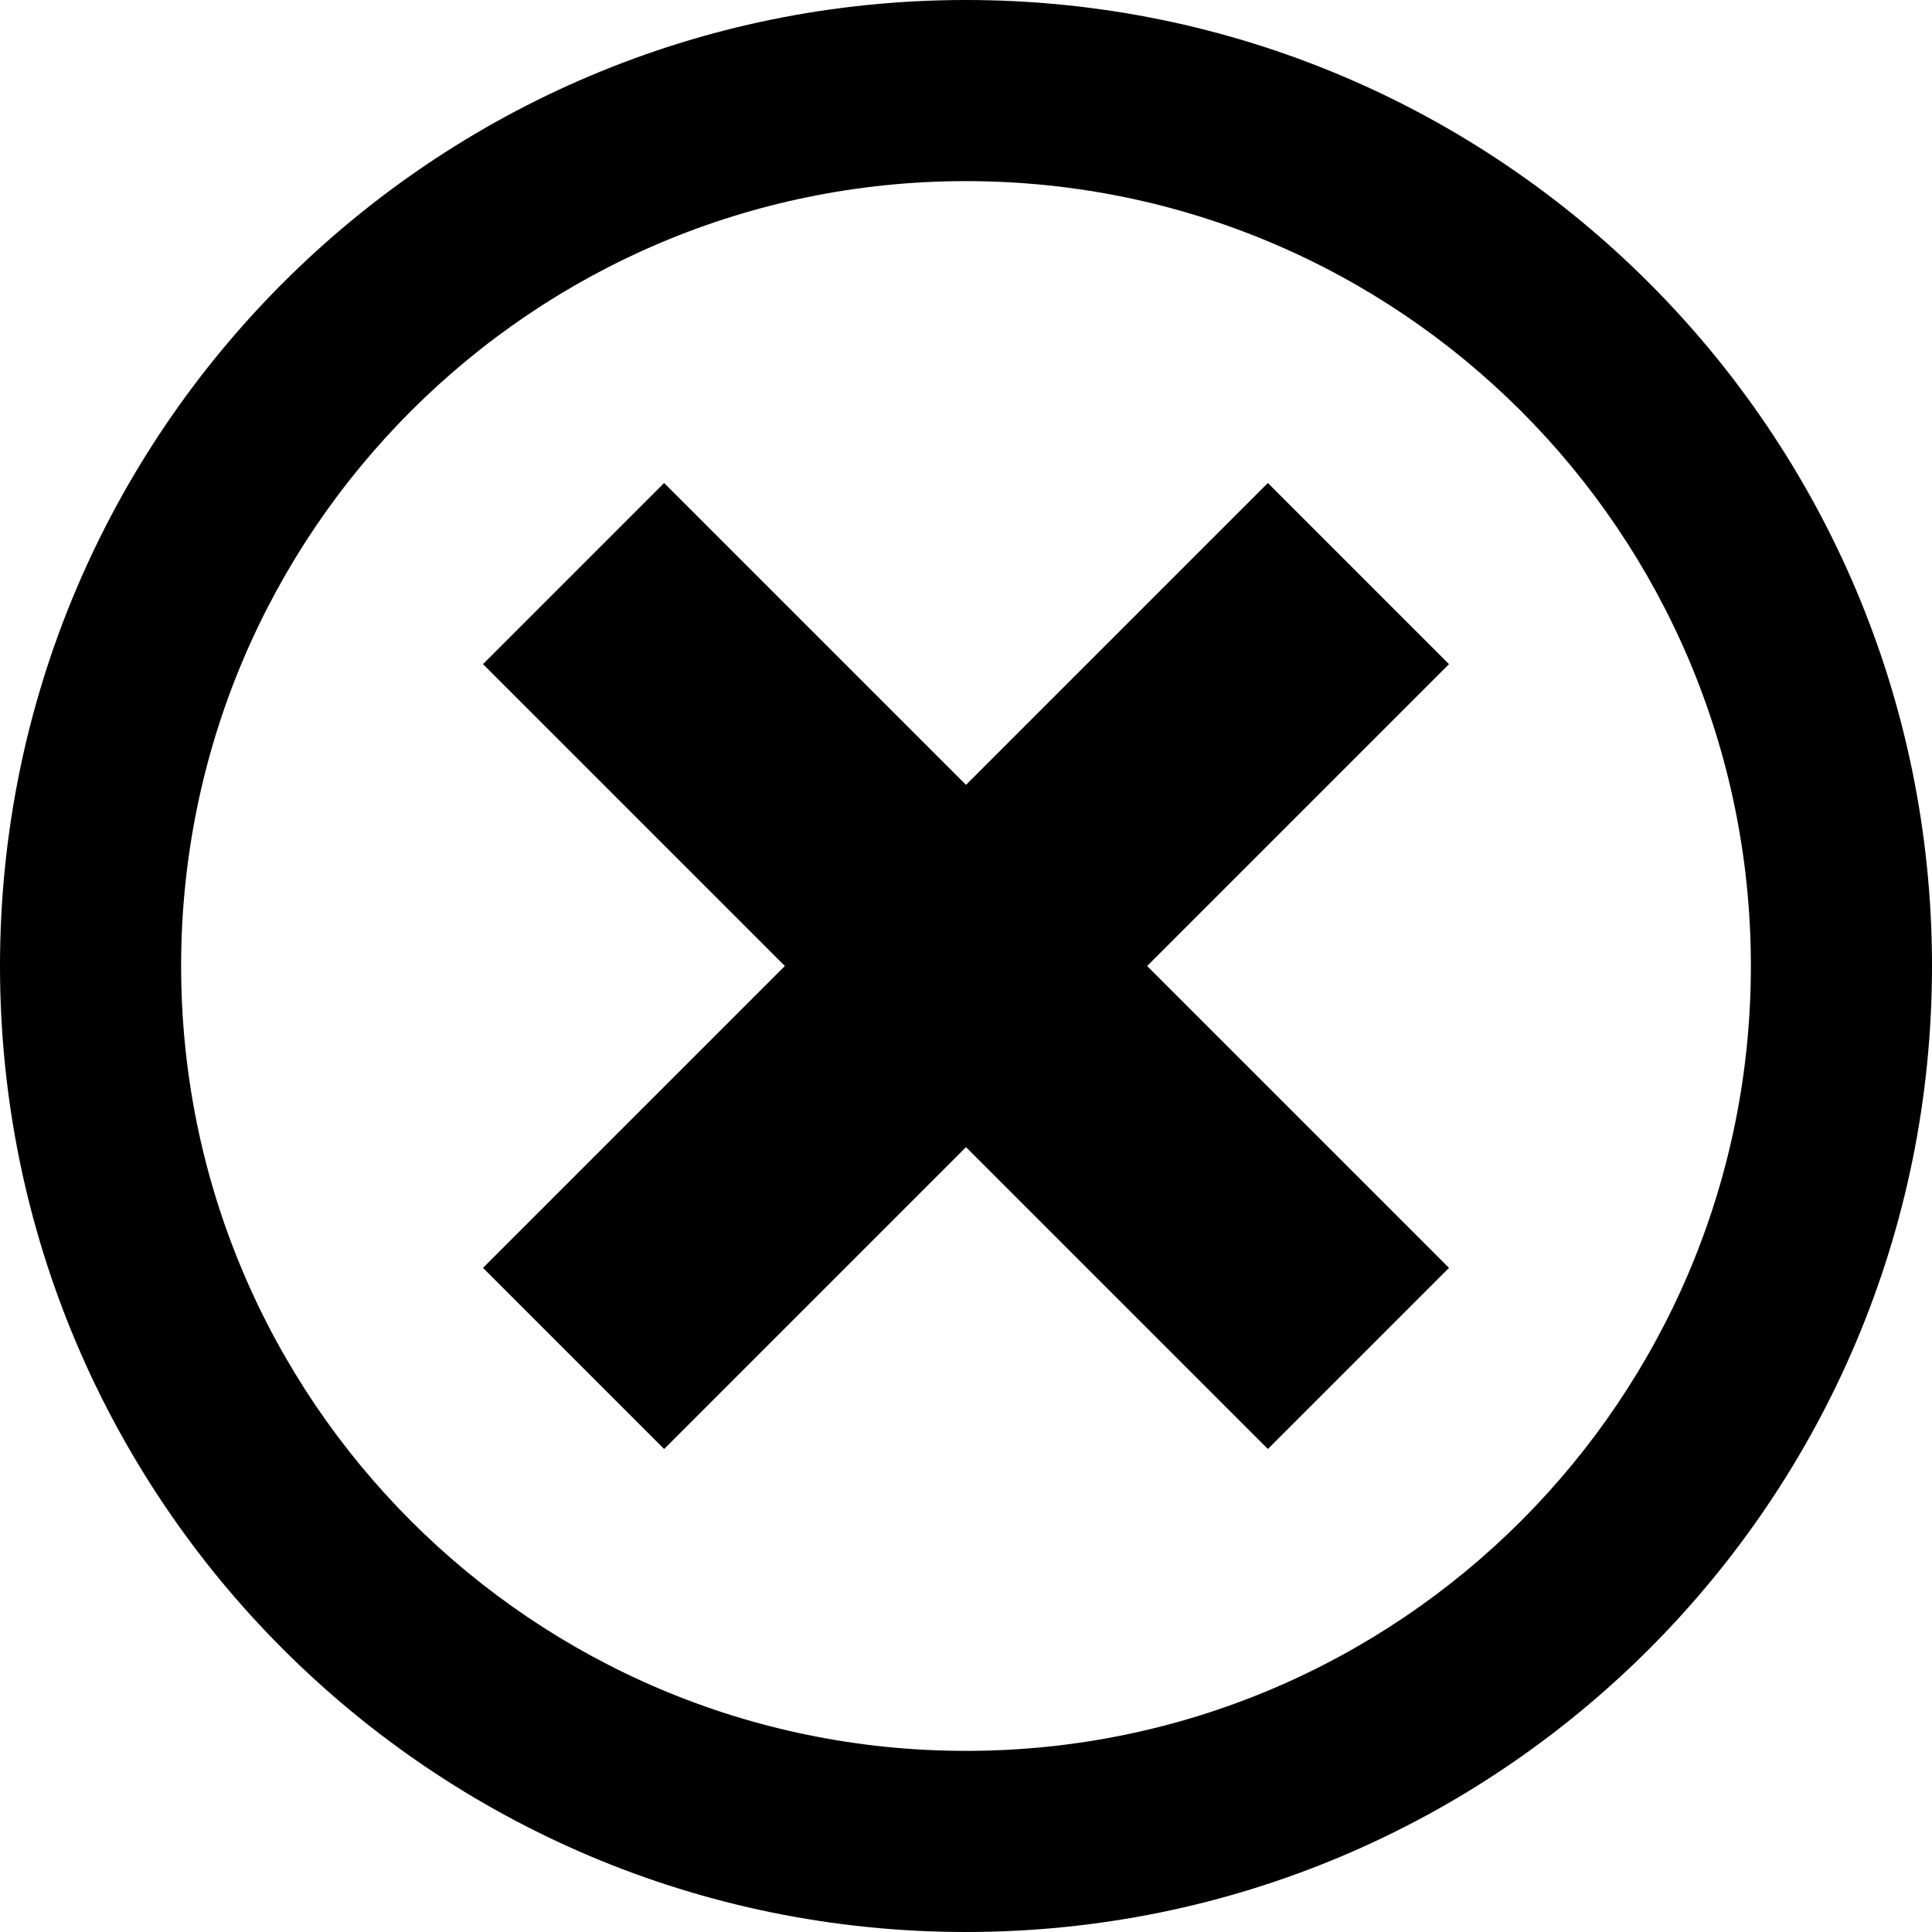
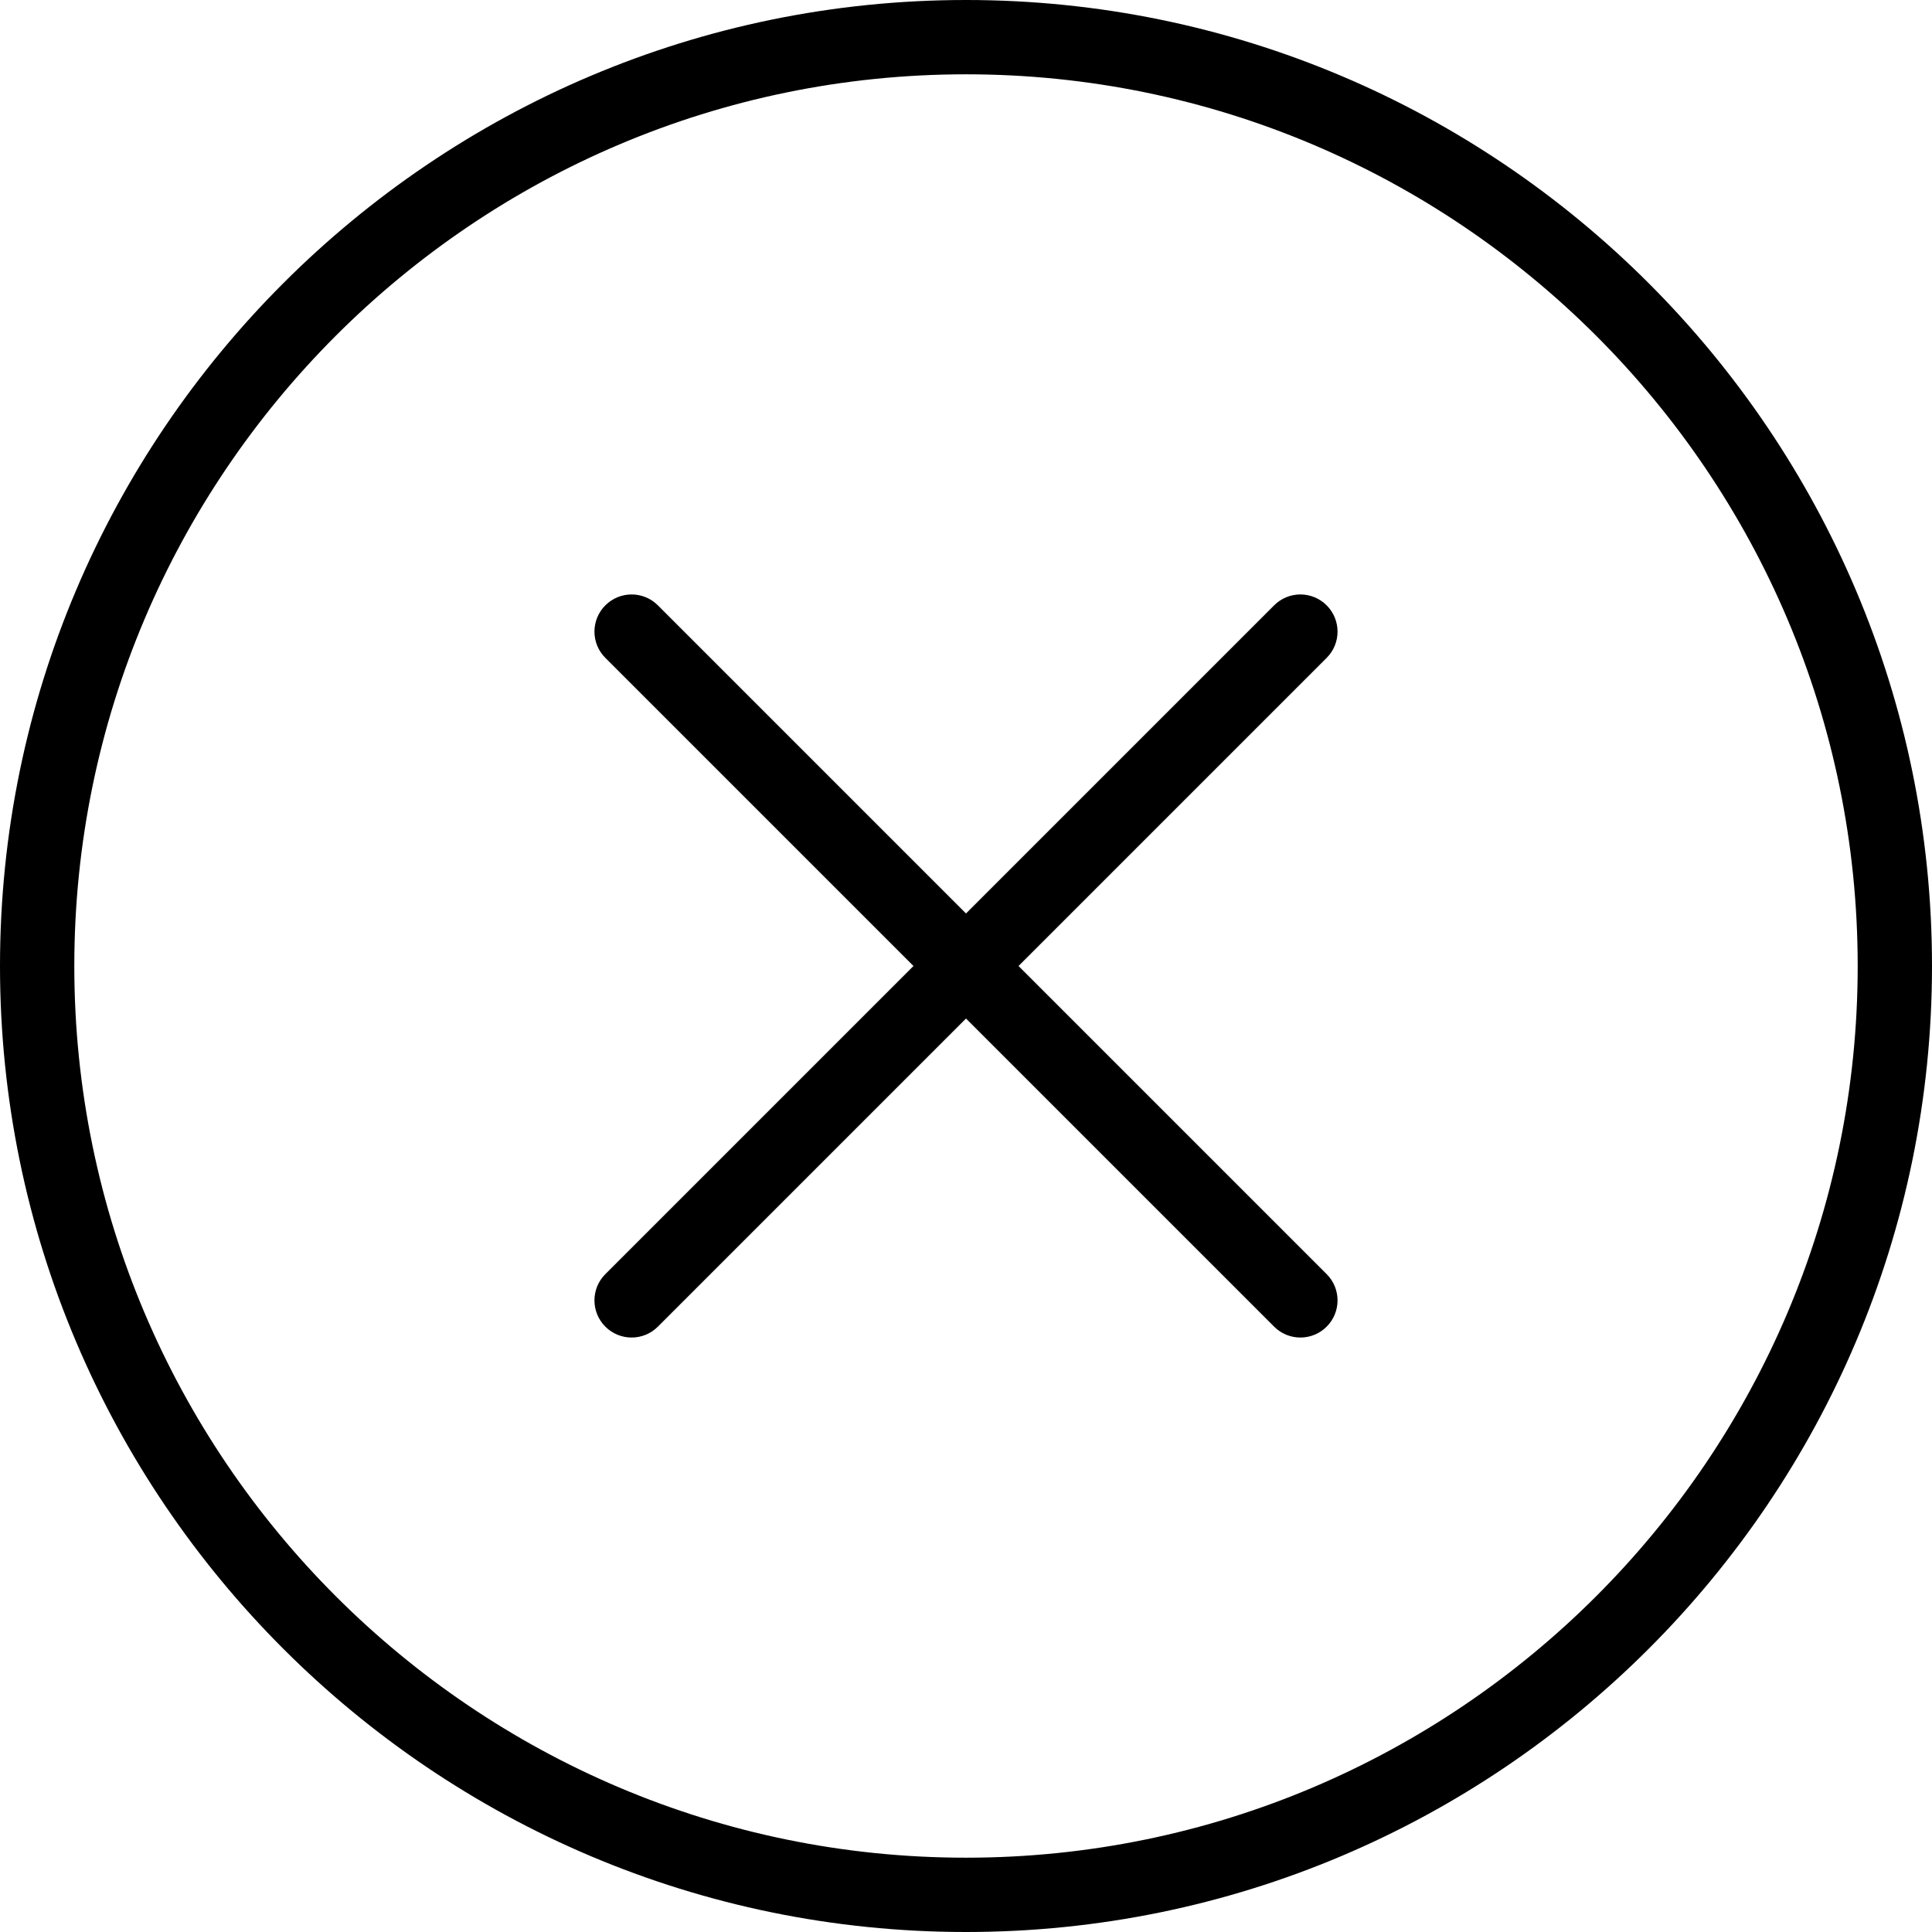
- <svg xmlns="http://www.w3.org/2000/svg" version="1.1" width="32" height="32" viewBox="0 0 32 32">
-   <path d="M16 0c-8.837 0-16 7.163-16 16s7.163 16 16 16 16-7.163 16-16-7.163-16-16-16zM16 29c-7.18 0-13-5.82-13-13s5.82-13 13-13 13 5.82 13 13-5.82 13-13 13z" />
-   <path d="M21 8l-5 5-5-5-3 3 5 5-5 5 3 3 5-5 5 5 3-3-5-5 5-5z" />
+ <svg xmlns="http://www.w3.org/2000/svg" version="1.1" id="Capa_1" x="0px" y="0px" viewBox="0 0 52 52" style="enable-background:new 0 0 52 52;" xml:space="preserve">
+   <g>
+     <path d="M26,0C11.664,0,0,11.663,0,26s11.664,26,26,26s26-11.663,26-26S40.336,0,26,0z M26,50C12.767,50,2,39.233,2,26   S12.767,2,26,2s24,10.767,24,24S39.233,50,26,50z" />
+     <path d="M35.707,16.293c-0.391-0.391-1.023-0.391-1.414,0L26,24.586l-8.293-8.293c-0.391-0.391-1.023-0.391-1.414,0   s-0.391,1.023,0,1.414L24.586,26l-8.293,8.293c-0.391,0.391-0.391,1.023,0,1.414C16.488,35.902,16.744,36,17,36   s0.512-0.098,0.707-0.293L26,27.414l8.293,8.293C34.488,35.902,34.744,36,35,36s0.512-0.098,0.707-0.293   c0.391-0.391,0.391-1.023,0-1.414L27.414,26l8.293-8.293C36.098,17.316,36.098,16.684,35.707,16.293z" />
+   </g>
+   <g>
+ </g>
+   <g>
+ </g>
+   <g>
+ </g>
+   <g>
+ </g>
+   <g>
+ </g>
+   <g>
+ </g>
+   <g>
+ </g>
+   <g>
+ </g>
+   <g>
+ </g>
+   <g>
+ </g>
+   <g>
+ </g>
+   <g>
+ </g>
+   <g>
+ </g>
+   <g>
+ </g>
+   <g>
+ </g>
</svg>
